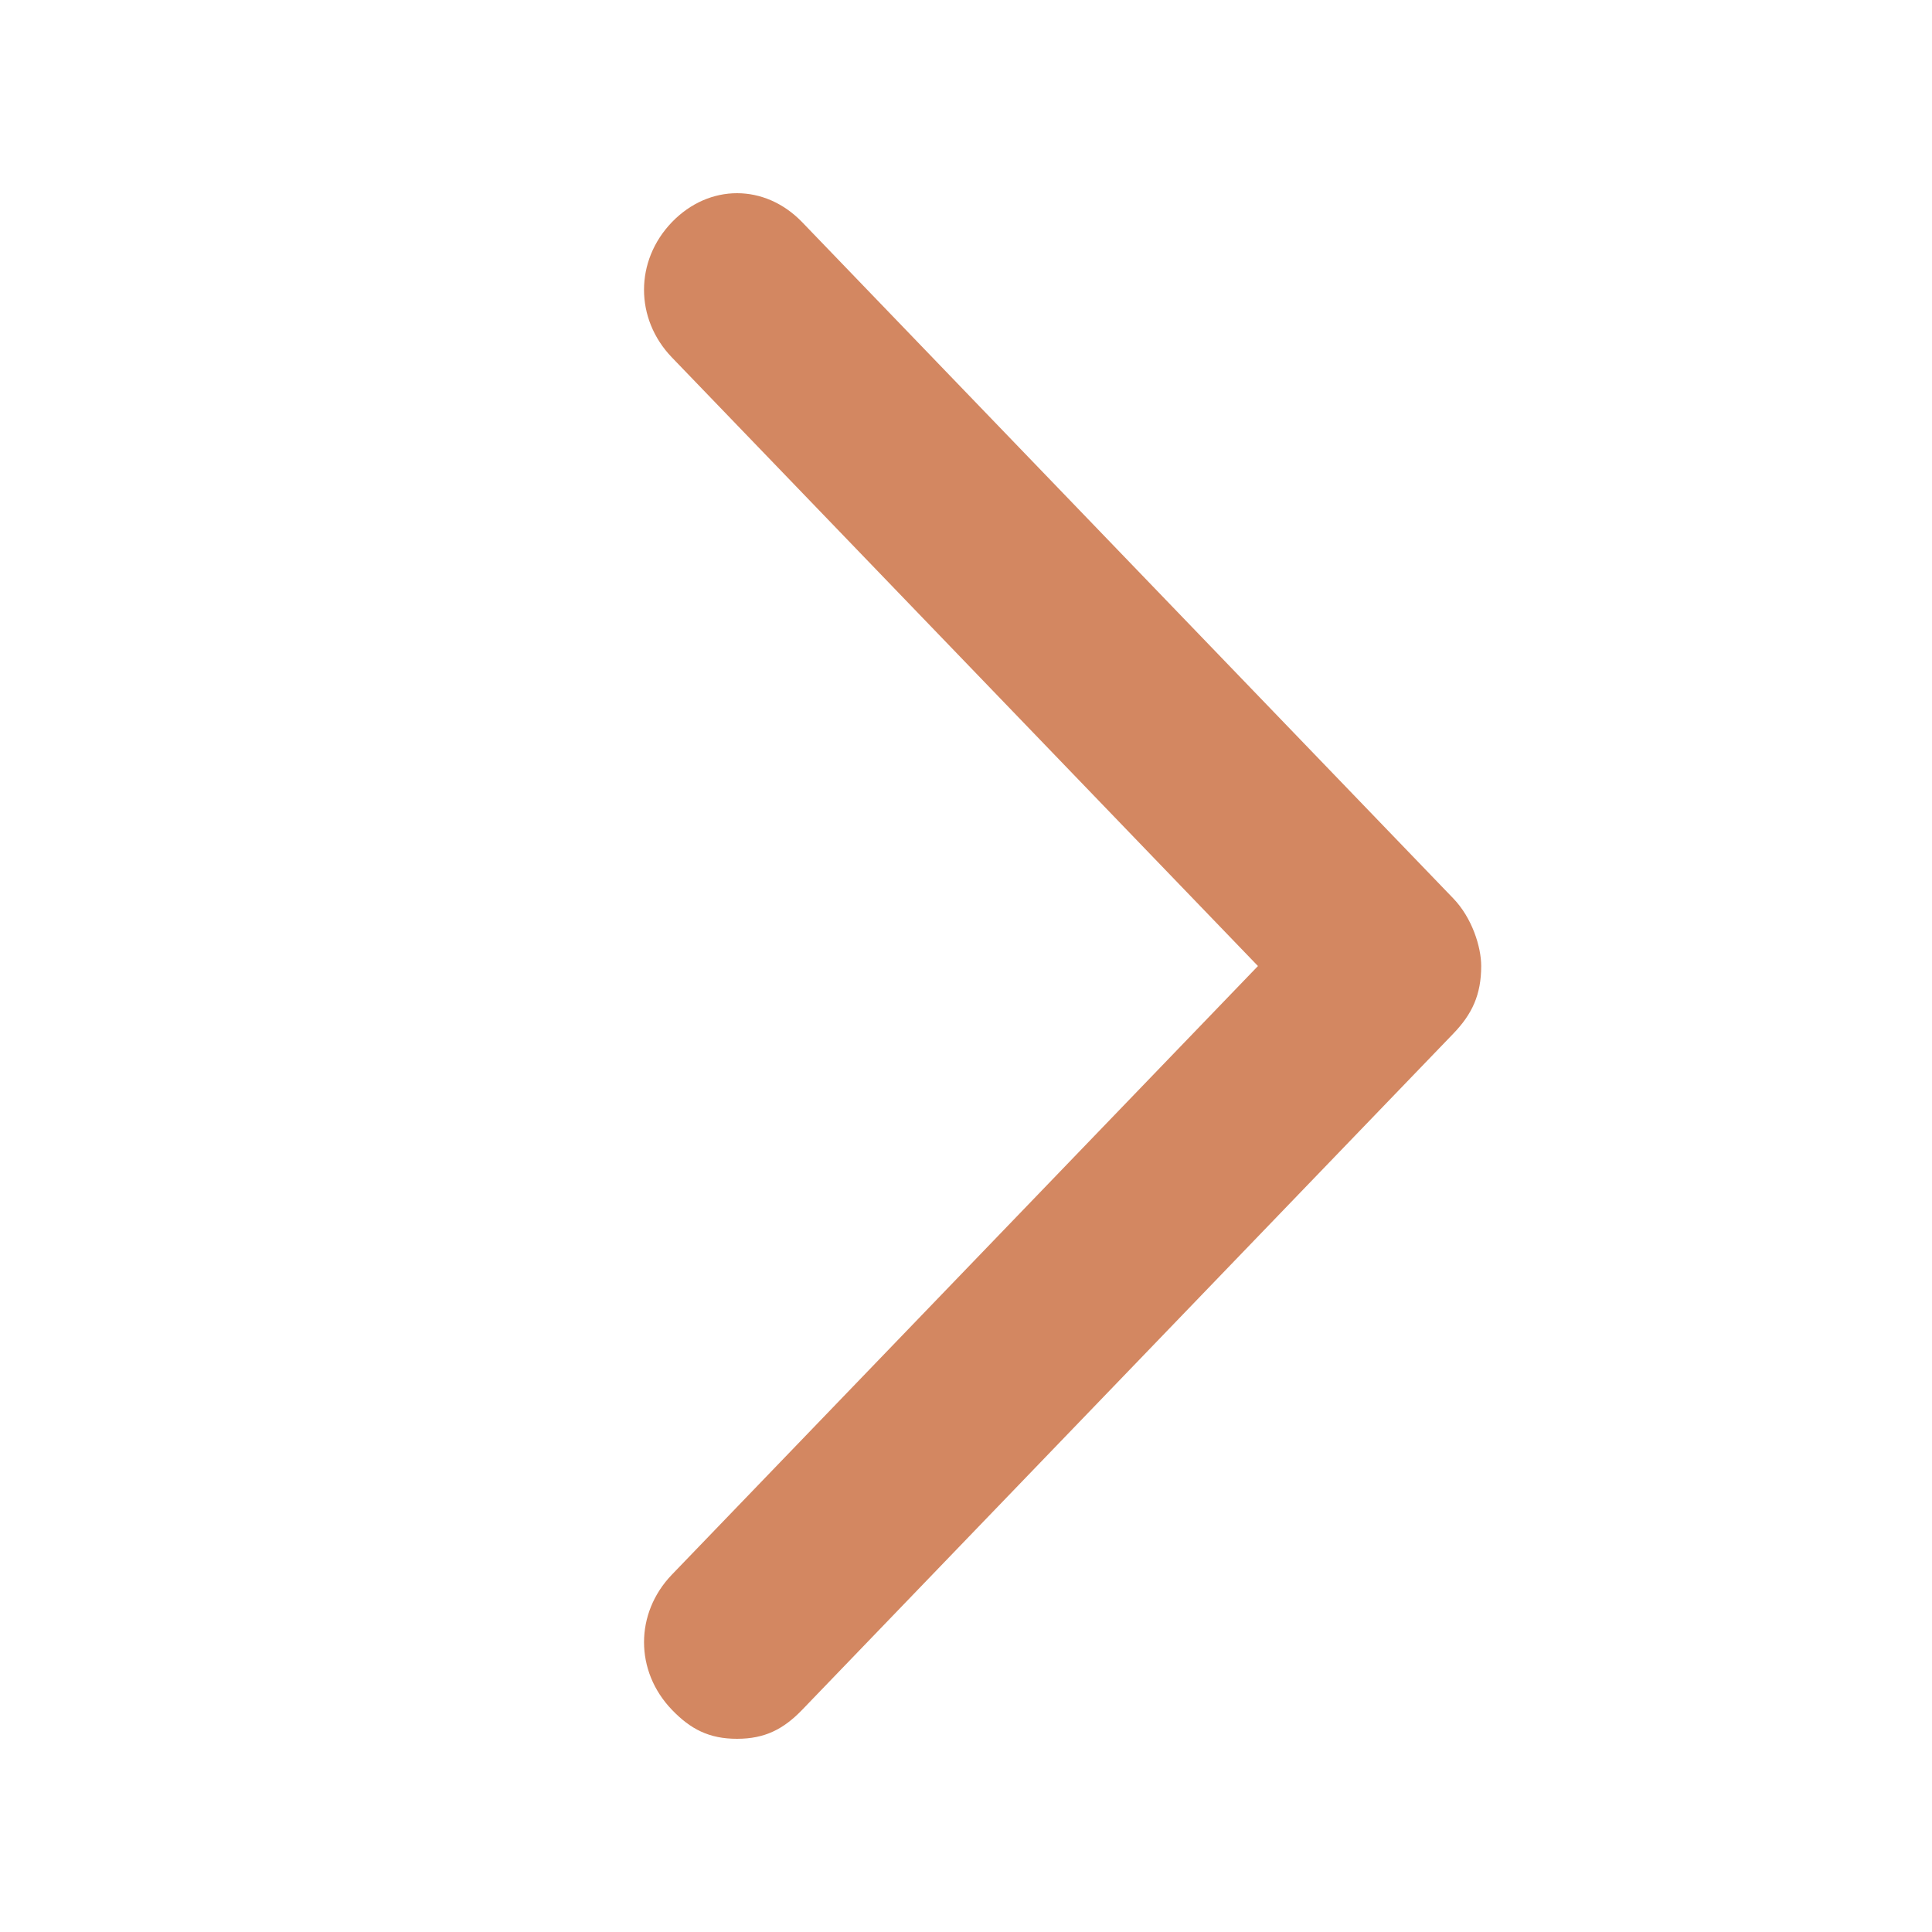
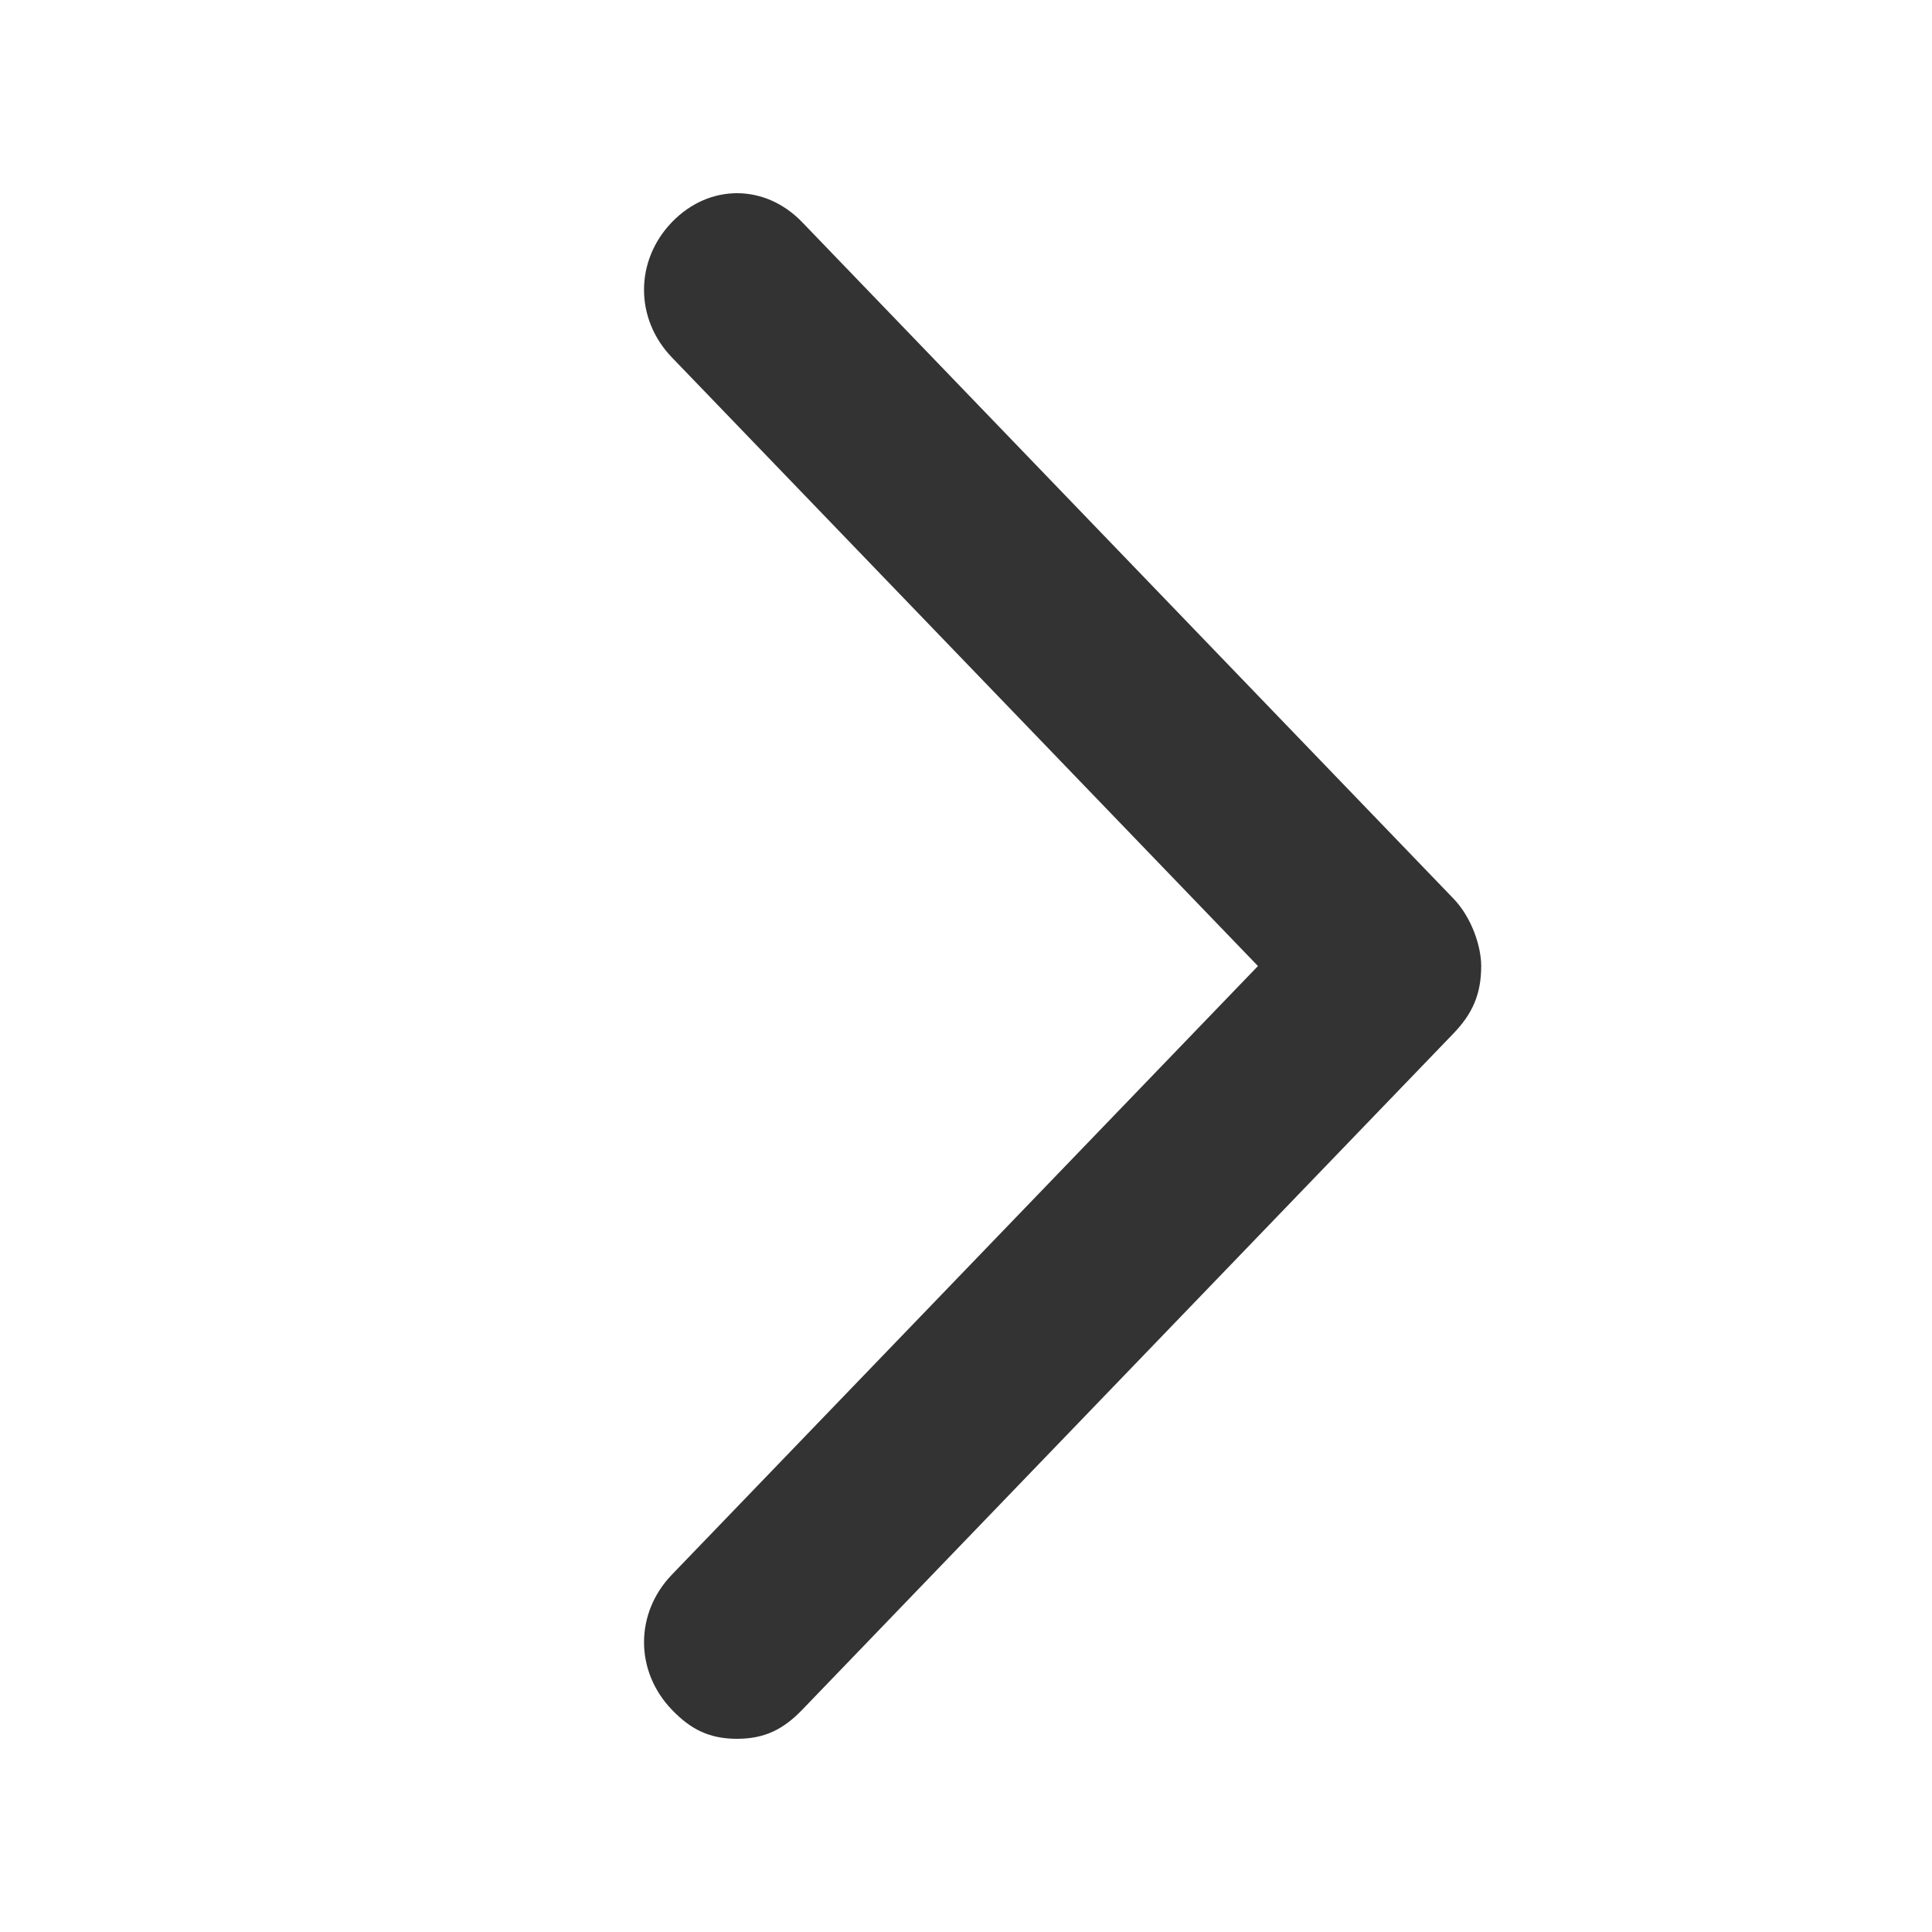
<svg xmlns="http://www.w3.org/2000/svg" xmlns:xlink="http://www.w3.org/1999/xlink" class="arrow-svg_1j4" viewBox="0 0 30 30" width="30" height="30">
  <defs>
    <path d="M19.533 15l-9.1-9.45c-.577-.6-.577-1.5 0-2.1.578-.6 1.445-.6 2.023 0l10.11 10.5c.29.3.434.75.434 1.05 0 .45-.144.75-.433 1.05l-10.111 10.5c-.29.3-.578.45-1.012.45-.433 0-.722-.15-1.01-.45-.578-.6-.578-1.5 0-2.1l9.1-9.45z" id="a-1691156771785" />
    <path d="M19.533 15l-9.1-9.45c-.577-.6-.577-1.5 0-2.1.578-.6 1.445-.6 2.023 0l10.11 10.5c.29.3.434.75.434 1.05 0 .45-.144.75-.433 1.05l-10.111 10.5c-.29.3-.578.45-1.012.45-.433 0-.722-.15-1.01-.45-.578-.6-.578-1.5 0-2.1l9.1-9.45z" id="a-1691156771785" />
  </defs>
-   <use fill-rule="nonzero" opacity=".8" xlink:href="#a-1691156771785" fill="#C8693A" />
+   <use fill-rule="nonzero" opacity=".8" xlink:href="#a-1691156771785" />
</svg>
